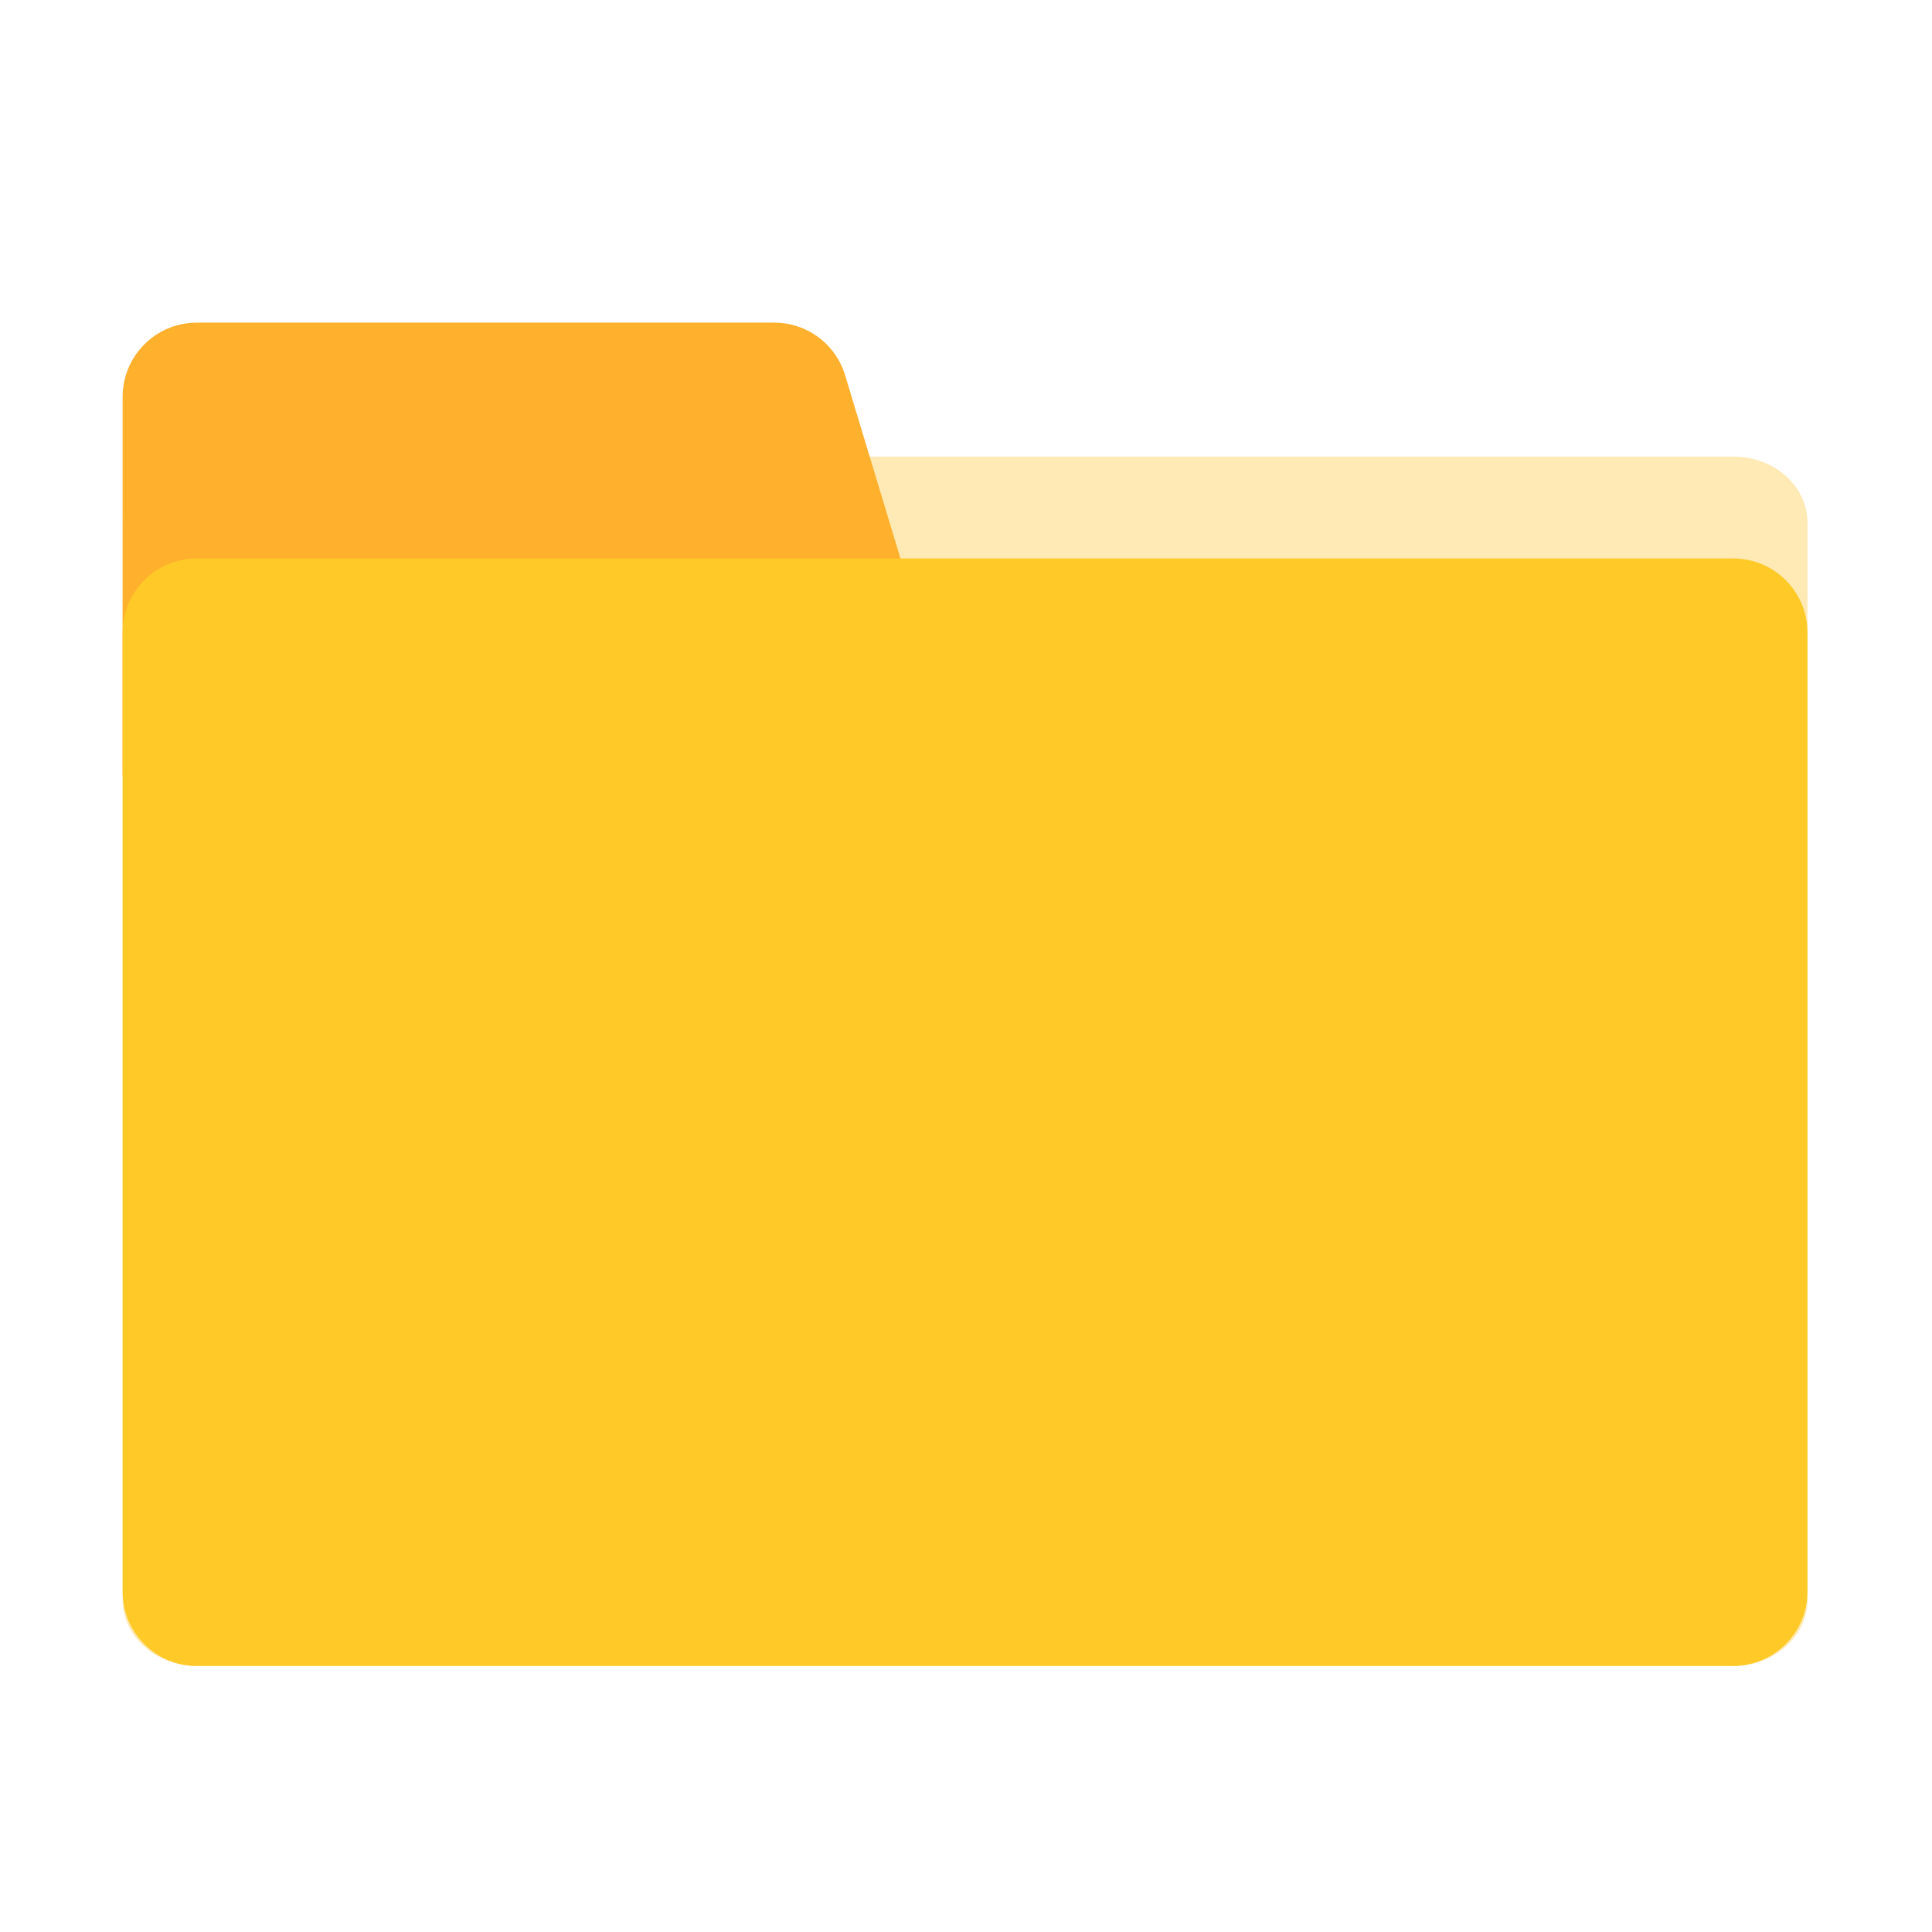
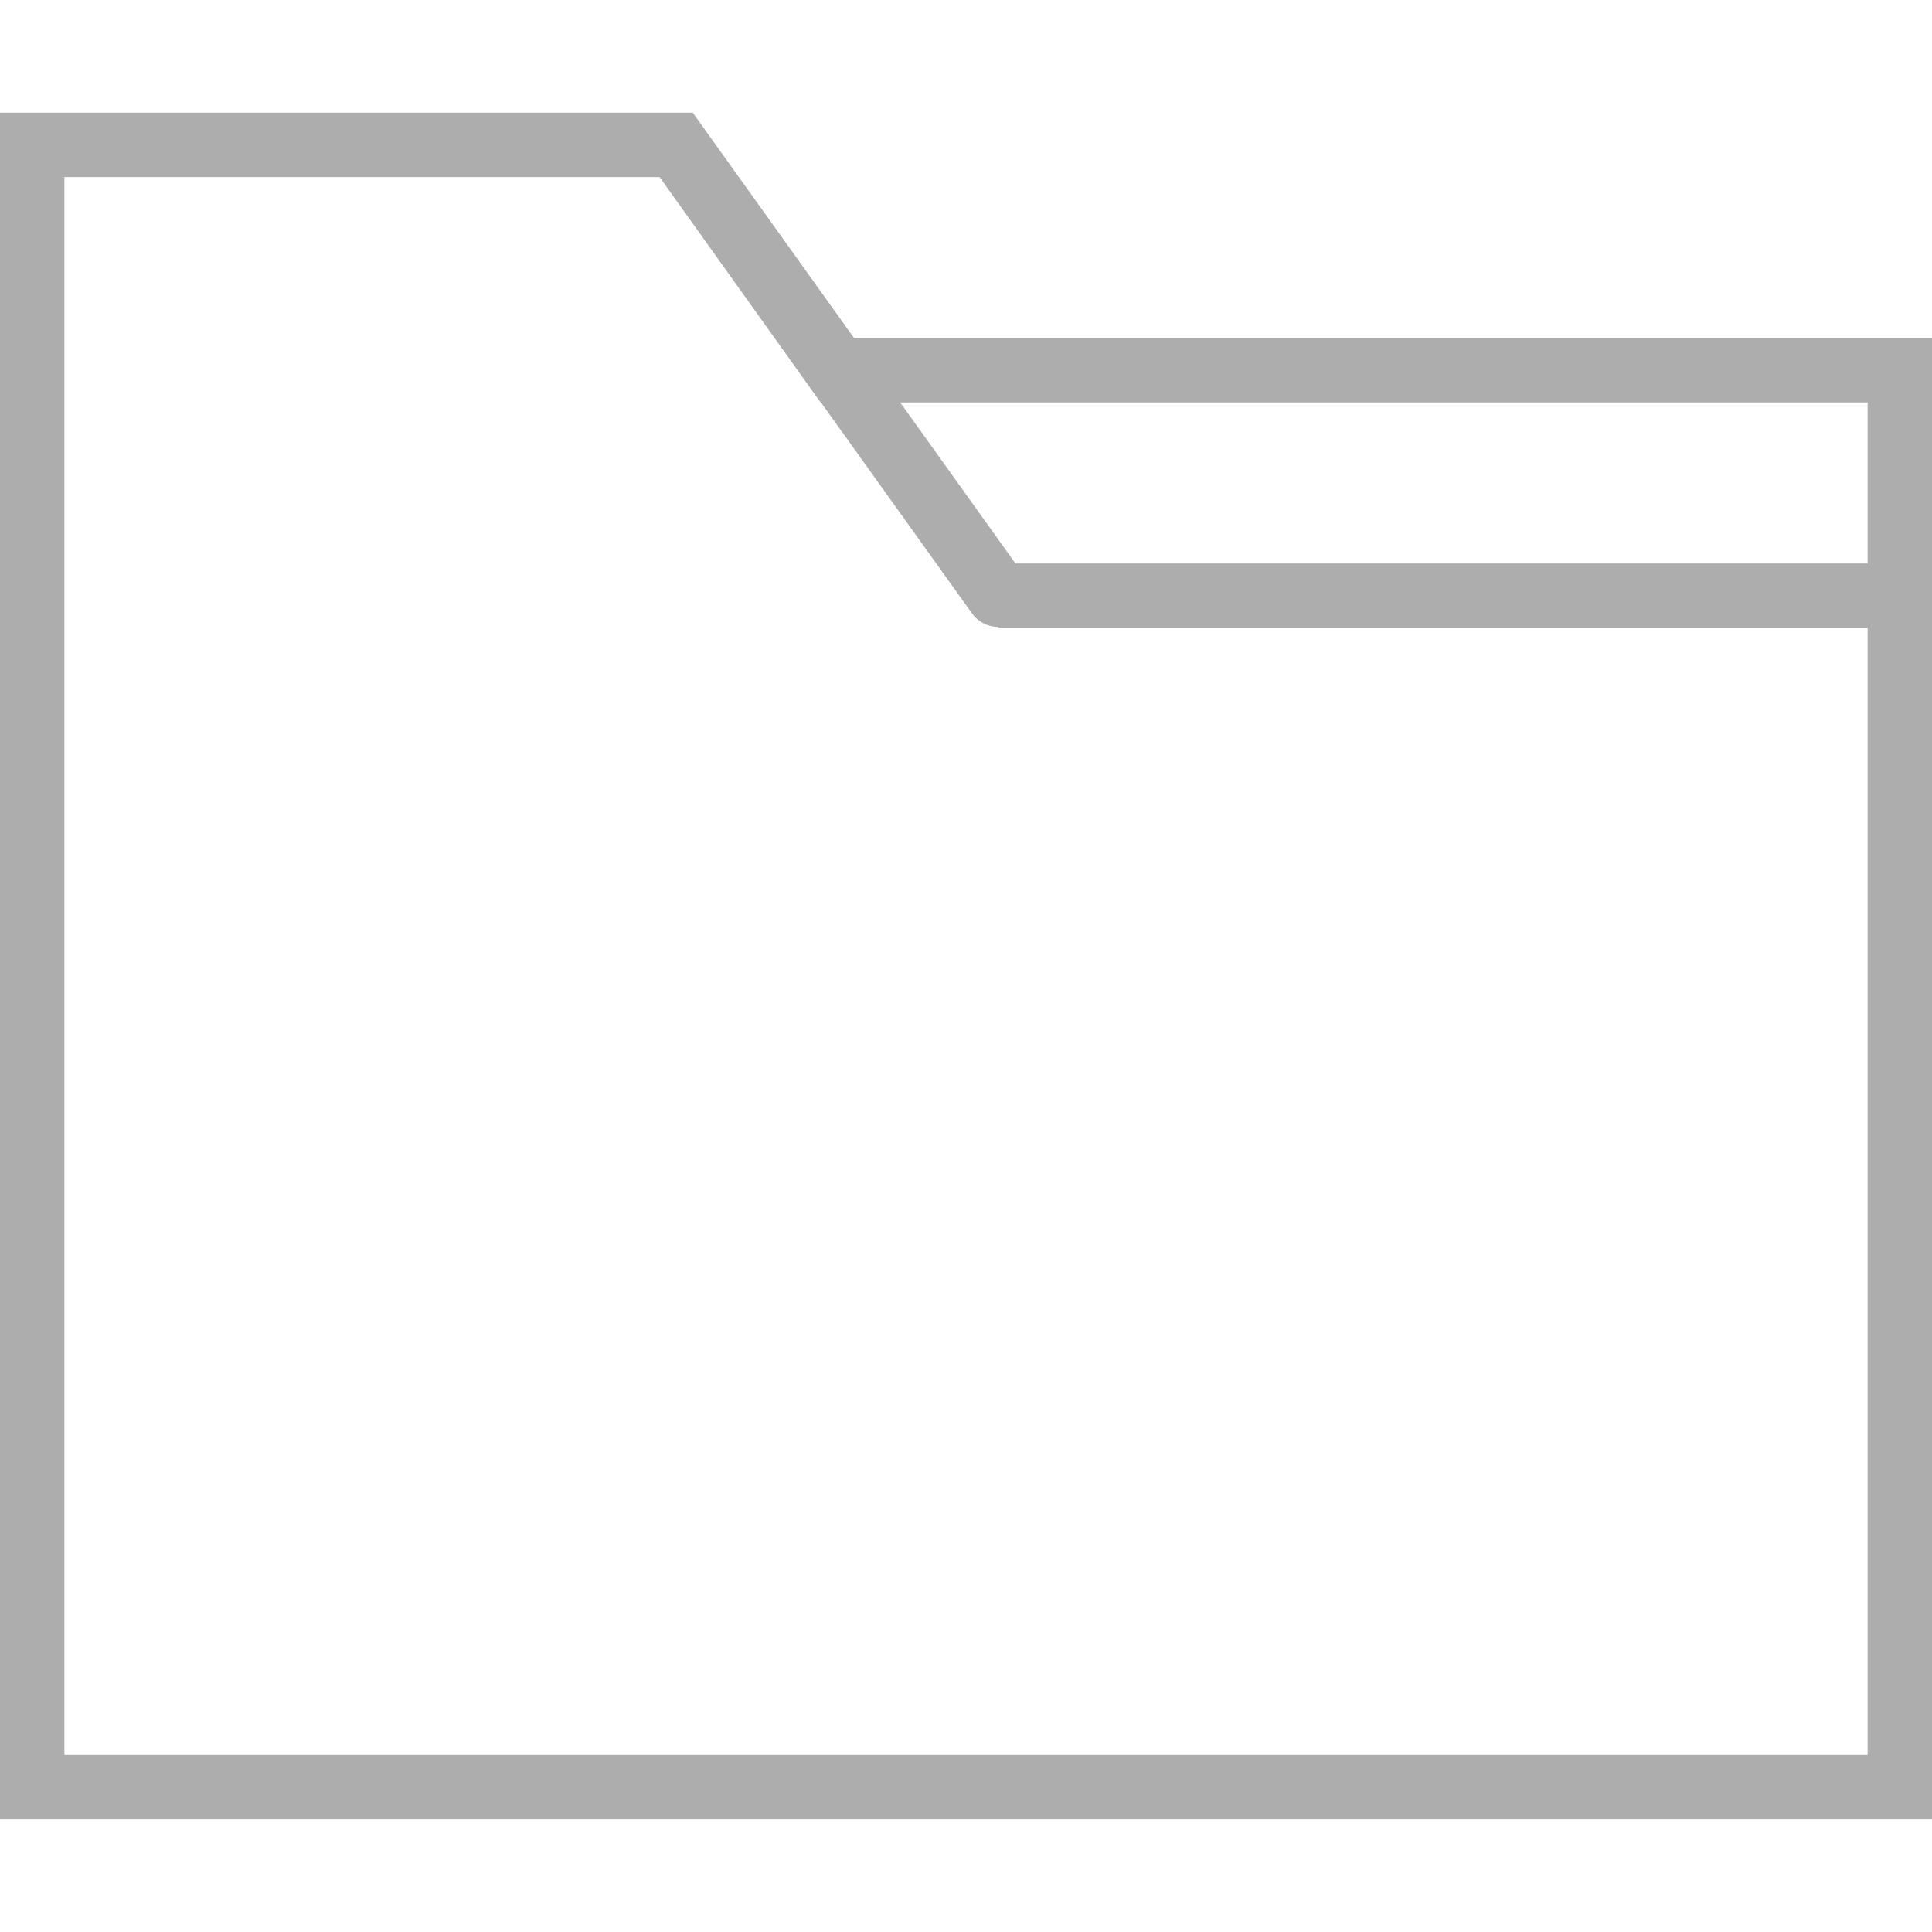
- <svg xmlns="http://www.w3.org/2000/svg" t="1643422445077" class="icon" viewBox="0 0 1024 1024" version="1.1" p-id="7143" width="200" height="200">
-   <path d="M918.673 883H104.327C82.578 883 65 867.368 65 848.027V276.973C65 257.632 82.578 242 104.327 242h814.346C940.422 242 958 257.632 958 276.973v571.054C958 867.28 940.323 883 918.673 883z" fill="#FFE9B4" p-id="7144" />
-   <path d="M512 411H65V210.37C65 188.597 82.598 171 104.371 171h305.92c17.4 0 32.71 11.334 37.681 28.036L512 411z" fill="#FFB02C" p-id="7145" />
-   <path d="M918.673 883H104.327C82.578 883 65 865.42 65 843.668V335.332C65 313.58 82.578 296 104.327 296h814.346C940.422 296 958 313.58 958 335.332v508.336C958 865.32 940.323 883 918.673 883z" fill="#FFCA28" p-id="7146" />
+ <svg xmlns="http://www.w3.org/2000/svg" t="1726678975787" class="icon" viewBox="0 0 1024 1024" version="1.1" p-id="12005" width="200" height="200">
+   <path d="M452.693 179.2l-78.814-110.097-6.69-9.37H0v904.533h1024v-785.067H452.693zM989.867 213.333v85.333H538.214l-61.082-85.333H989.867z m-955.733 716.8v-836.267h315.477l85.333 119.467h0.205l80.043 111.804a17.067 17.067 0 0 0 13.875 7.134v0.529h460.8v597.333H34.133z" fill="#adadad" p-id="12006" />
</svg>
